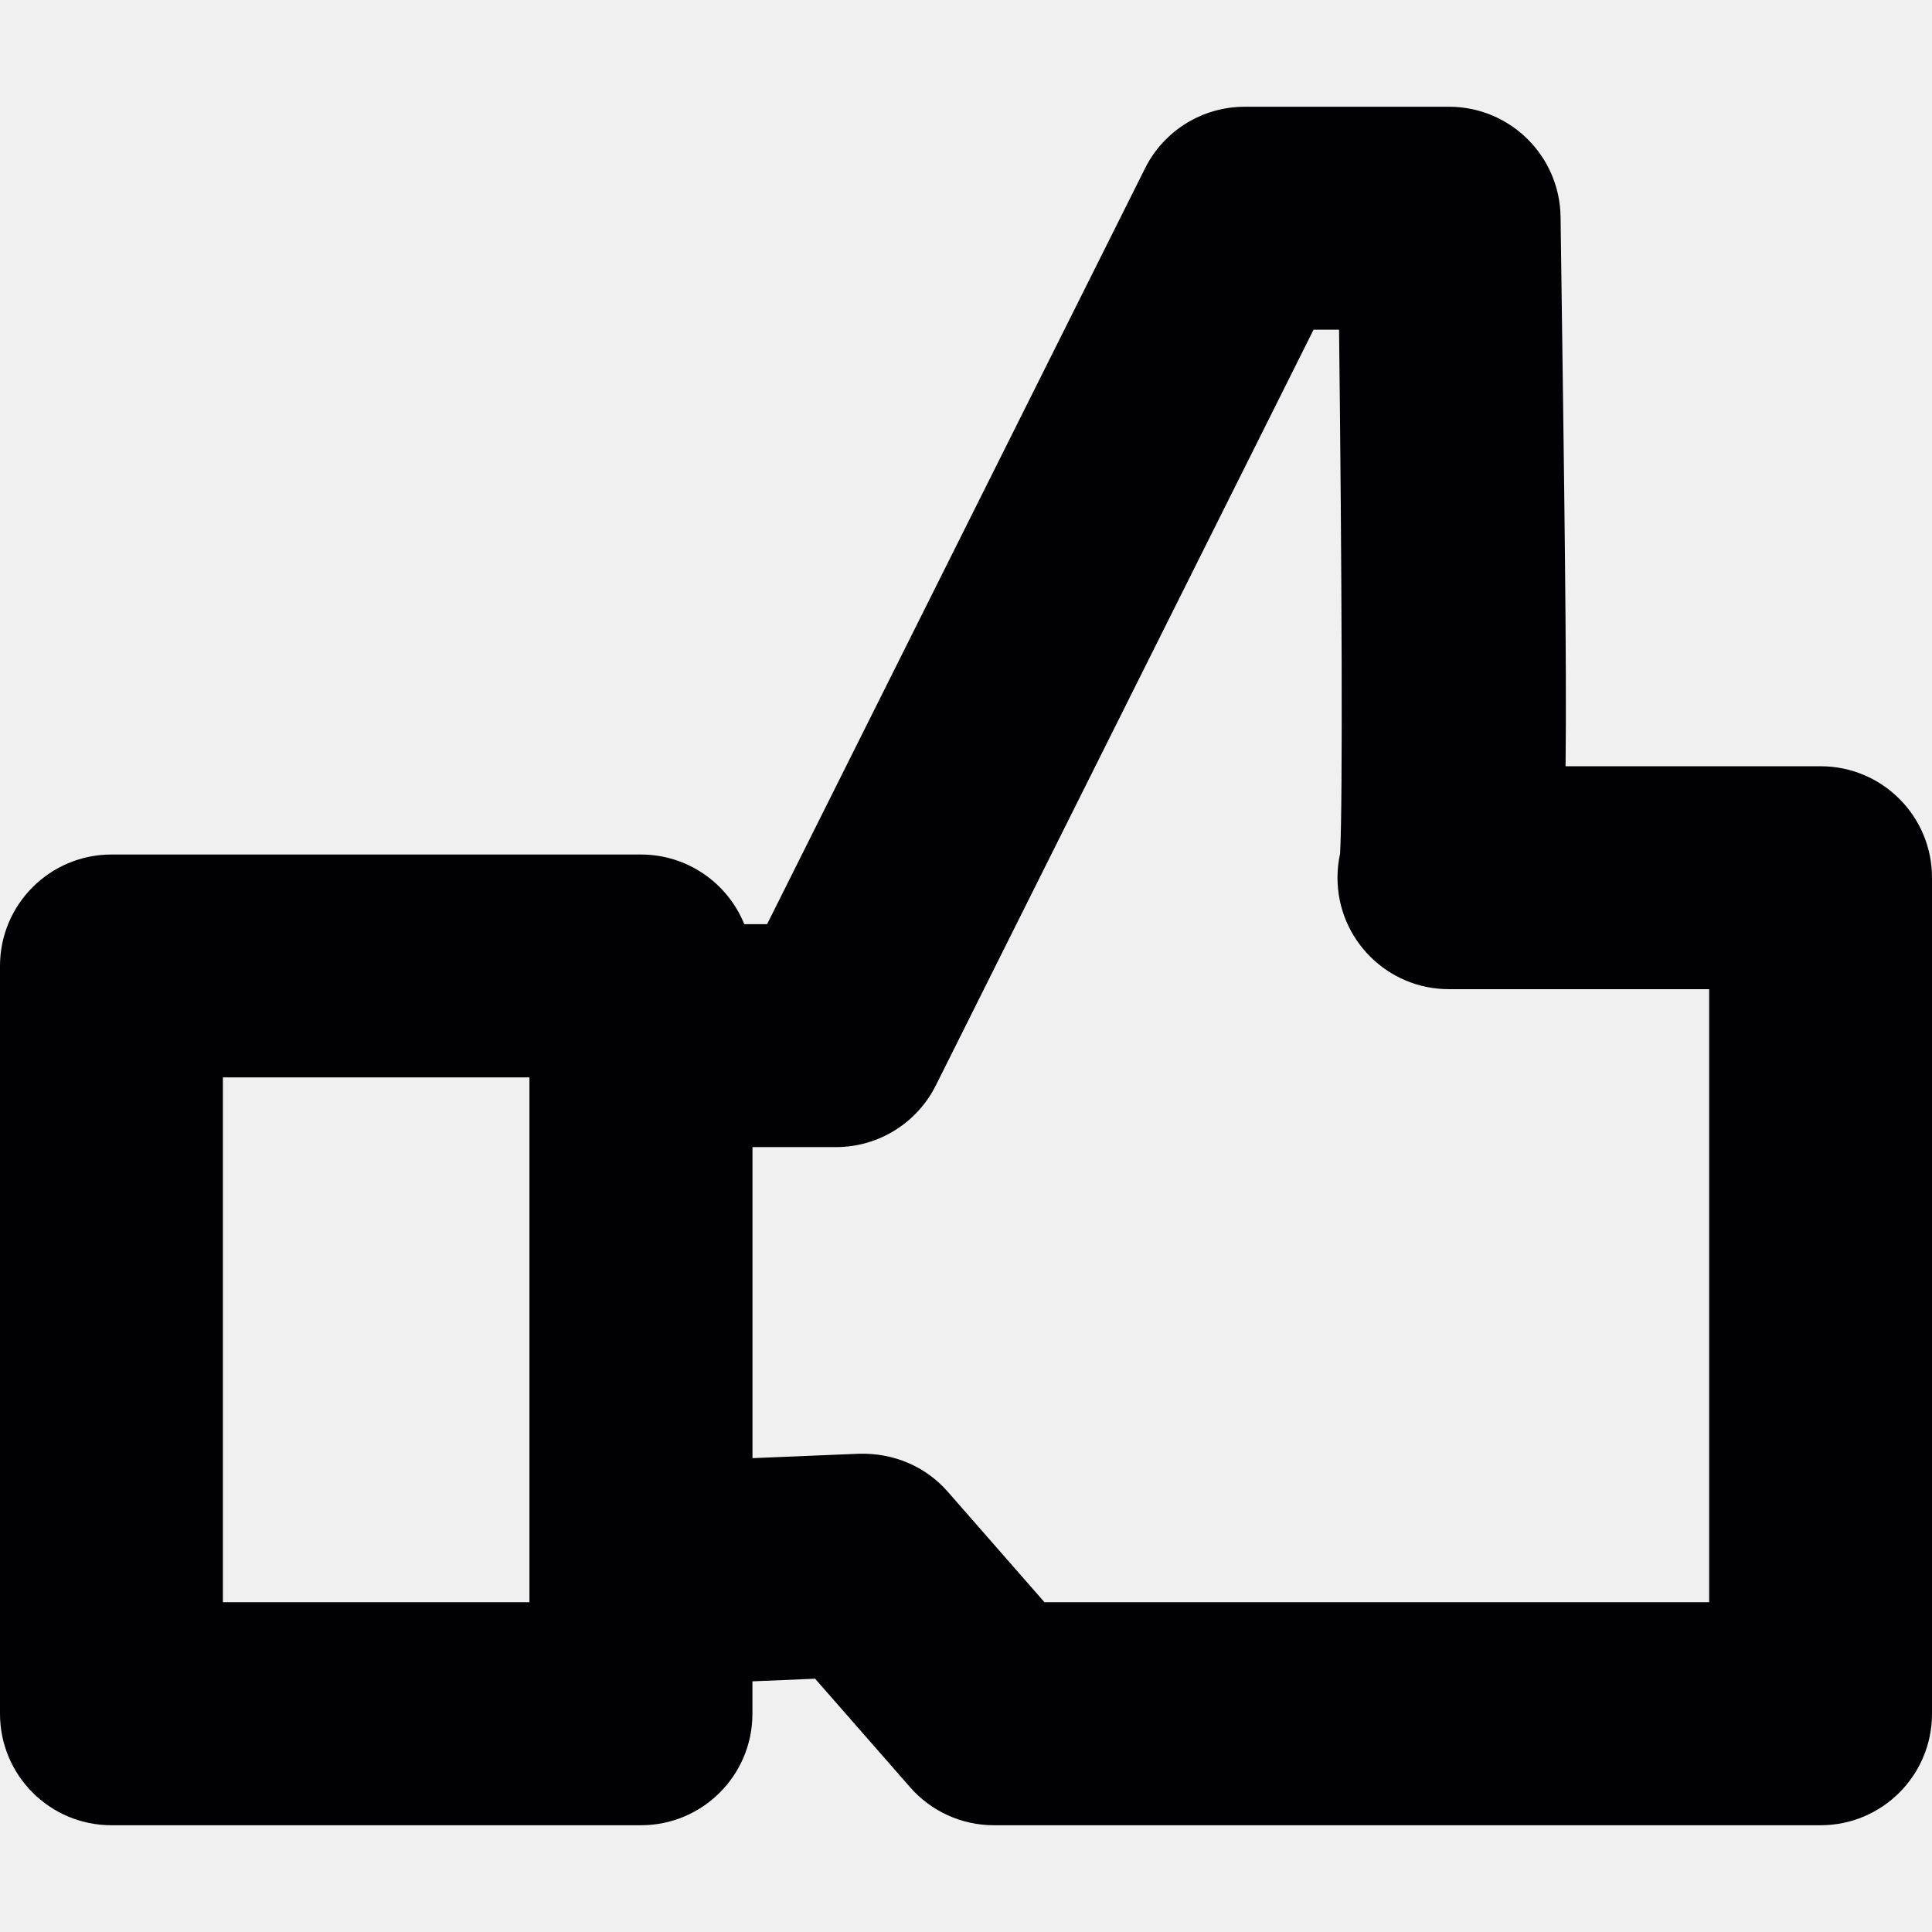
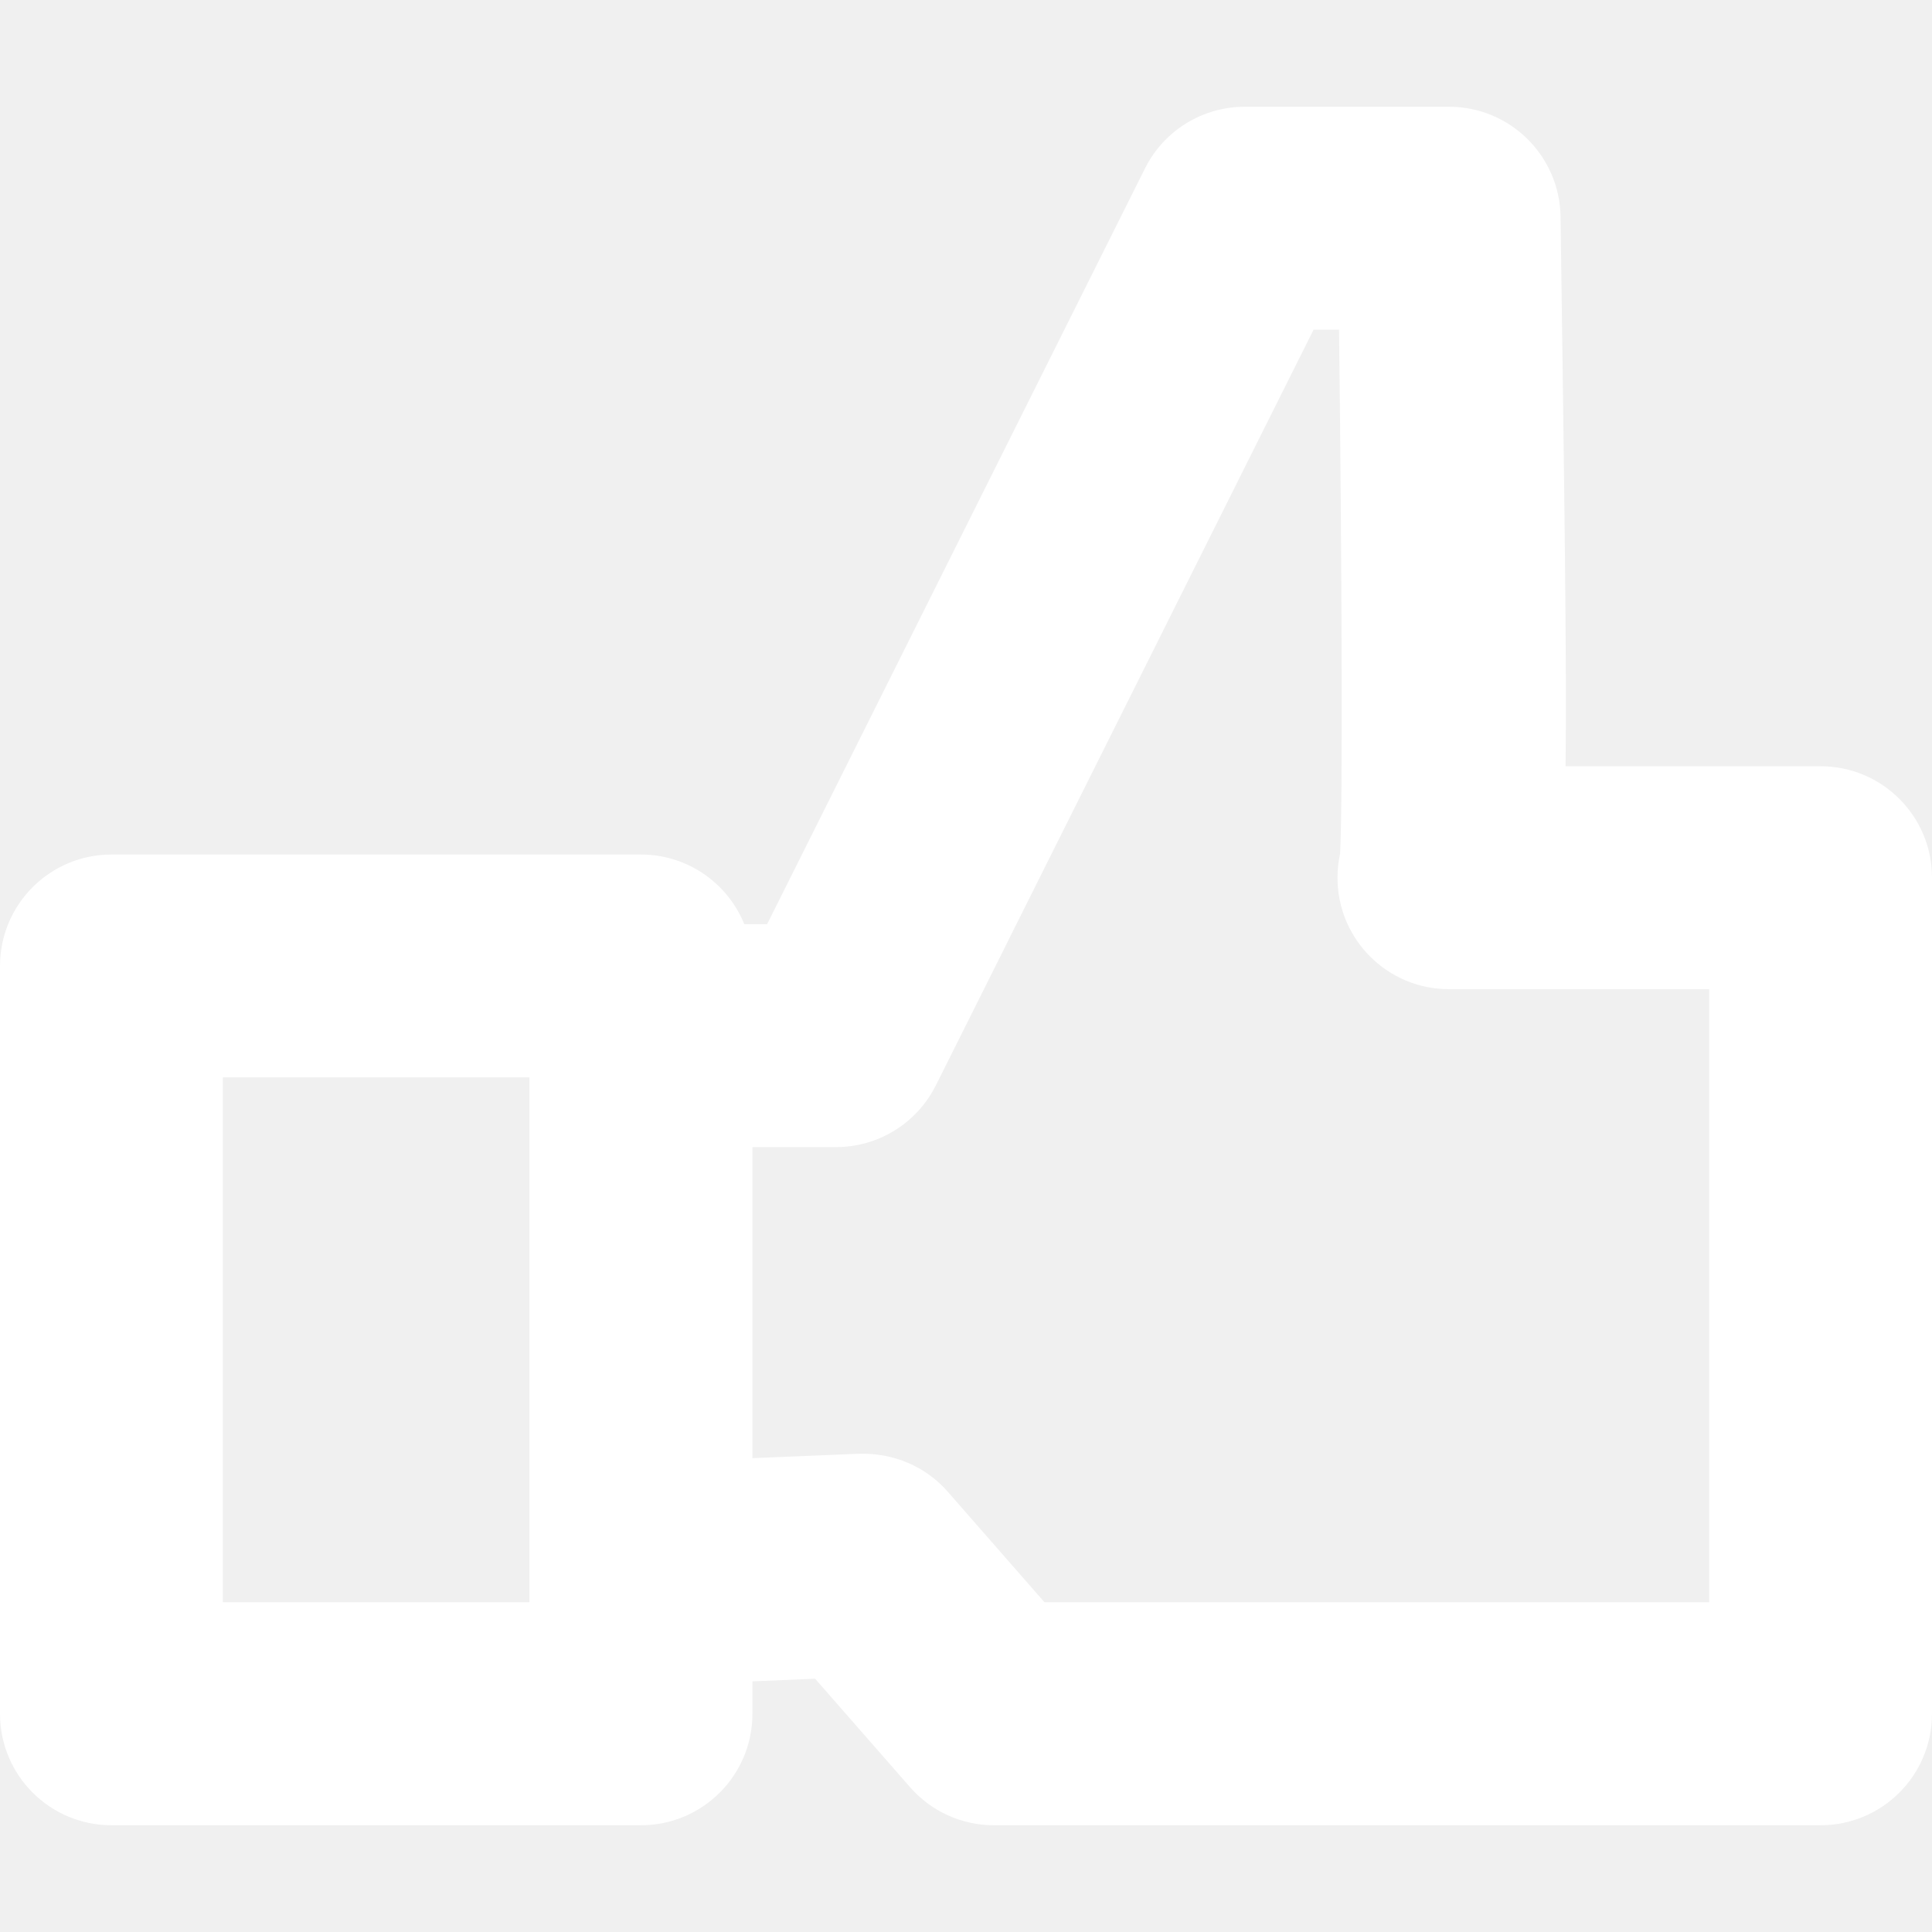
<svg xmlns="http://www.w3.org/2000/svg" version="1.1" id="Capa_1" x="0px" y="0px" viewBox="0 0 180.577 180.577" style="enable-background:new 0 0 180.577 180.577;" xml:space="preserve">
  <g>
-     <path style="fill:#010002;" d="M170.167,71.619h-23.839c0.114-9.633-0.109-25.27-0.468-51.372   c-0.087-5.689-4.727-10.269-10.421-10.269h-19.102c-3.949,0-7.555,2.23-9.317,5.76L71.698,86.38h-2.132   c-1.545-3.818-5.292-6.511-9.66-6.511H10.421C4.661,79.87,0,84.537,0,90.291v69.887c0,5.755,4.661,10.421,10.421,10.421h49.485   c5.76,0,10.421-4.667,10.421-10.421v-3.03l5.858-0.245l8.871,10.133c1.974,2.268,4.835,3.563,7.838,3.563h77.267   c5.76,0,10.416-4.667,10.416-10.421V82.035C180.582,76.286,175.921,71.619,170.167,71.619z M49.485,149.756H20.832v-49.055h28.653   v46.45V149.756z M159.745,149.756h-62.12l-9.04-10.329c-2.078-2.377-5.075-3.633-8.273-3.552l-9.981,0.413v-29.072h7.811   c3.954,0,7.555-2.235,9.323-5.76l35.31-70.643h2.382c0.261,22.251,0.354,44.089,0.098,48.962c-0.158,0.723-0.245,1.485-0.245,2.263   c0,5.749,4.661,10.416,10.41,10.416h24.329v57.301H159.745z" />
+     <path style="fill:#ffffff;" d="M170.167,71.619h-23.839c0.114-9.633-0.109-25.27-0.468-51.372   c-0.087-5.689-4.727-10.269-10.421-10.269h-19.102c-3.949,0-7.555,2.23-9.317,5.76L71.698,86.38h-2.132   c-1.545-3.818-5.292-6.511-9.66-6.511H10.421C4.661,79.87,0,84.537,0,90.291v69.887c0,5.755,4.661,10.421,10.421,10.421h49.485   c5.76,0,10.421-4.667,10.421-10.421v-3.03l5.858-0.245l8.871,10.133c1.974,2.268,4.835,3.563,7.838,3.563h77.267   c5.76,0,10.416-4.667,10.416-10.421V82.035C180.582,76.286,175.921,71.619,170.167,71.619z M49.485,149.756H20.832v-49.055h28.653   v46.45V149.756z M159.745,149.756h-62.12l-9.04-10.329c-2.078-2.377-5.075-3.633-8.273-3.552l-9.981,0.413v-29.072h7.811   c3.954,0,7.555-2.235,9.323-5.76l35.31-70.643h2.382c0.261,22.251,0.354,44.089,0.098,48.962c-0.158,0.723-0.245,1.485-0.245,2.263   c0,5.749,4.661,10.416,10.41,10.416h24.329v57.301H159.745z" />
  </g>
  <g>
</g>
  <g>
</g>
  <g>
</g>
  <g>
</g>
  <g>
</g>
  <g>
</g>
  <g>
</g>
  <g>
</g>
  <g>
</g>
  <g>
</g>
  <g>
</g>
  <g>
</g>
  <g>
</g>
  <g>
</g>
  <g>
</g>
</svg>
